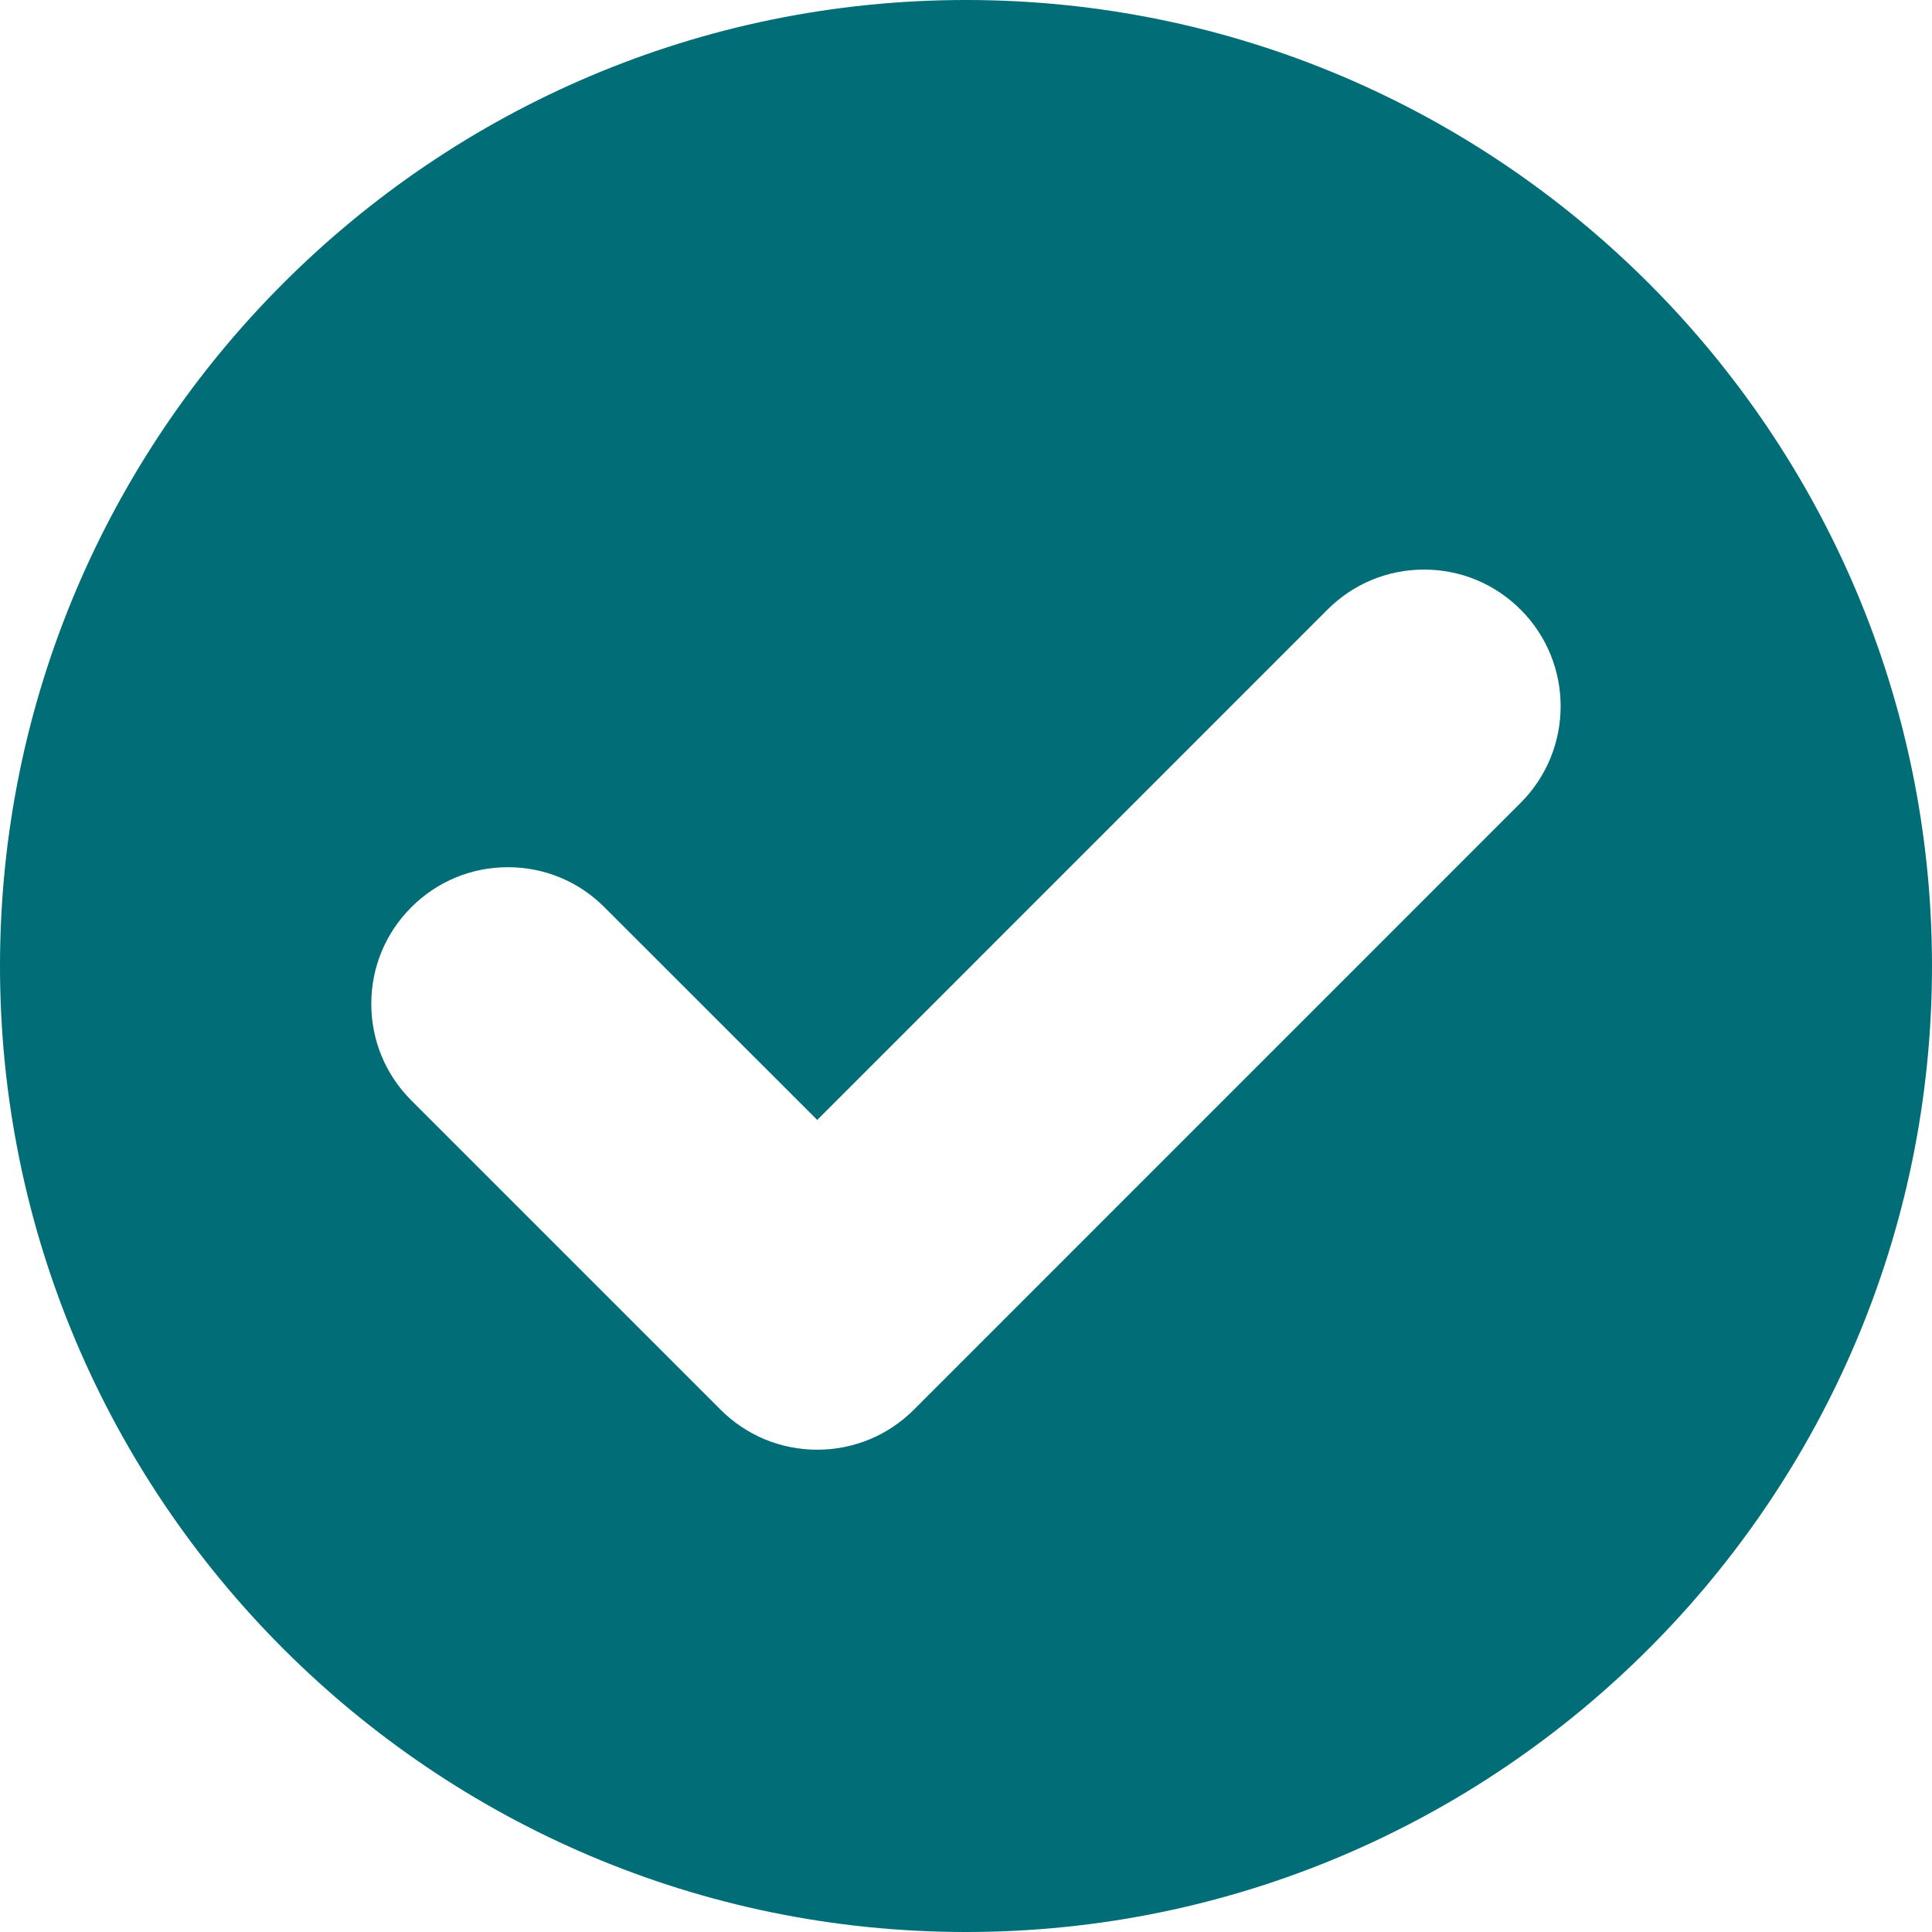
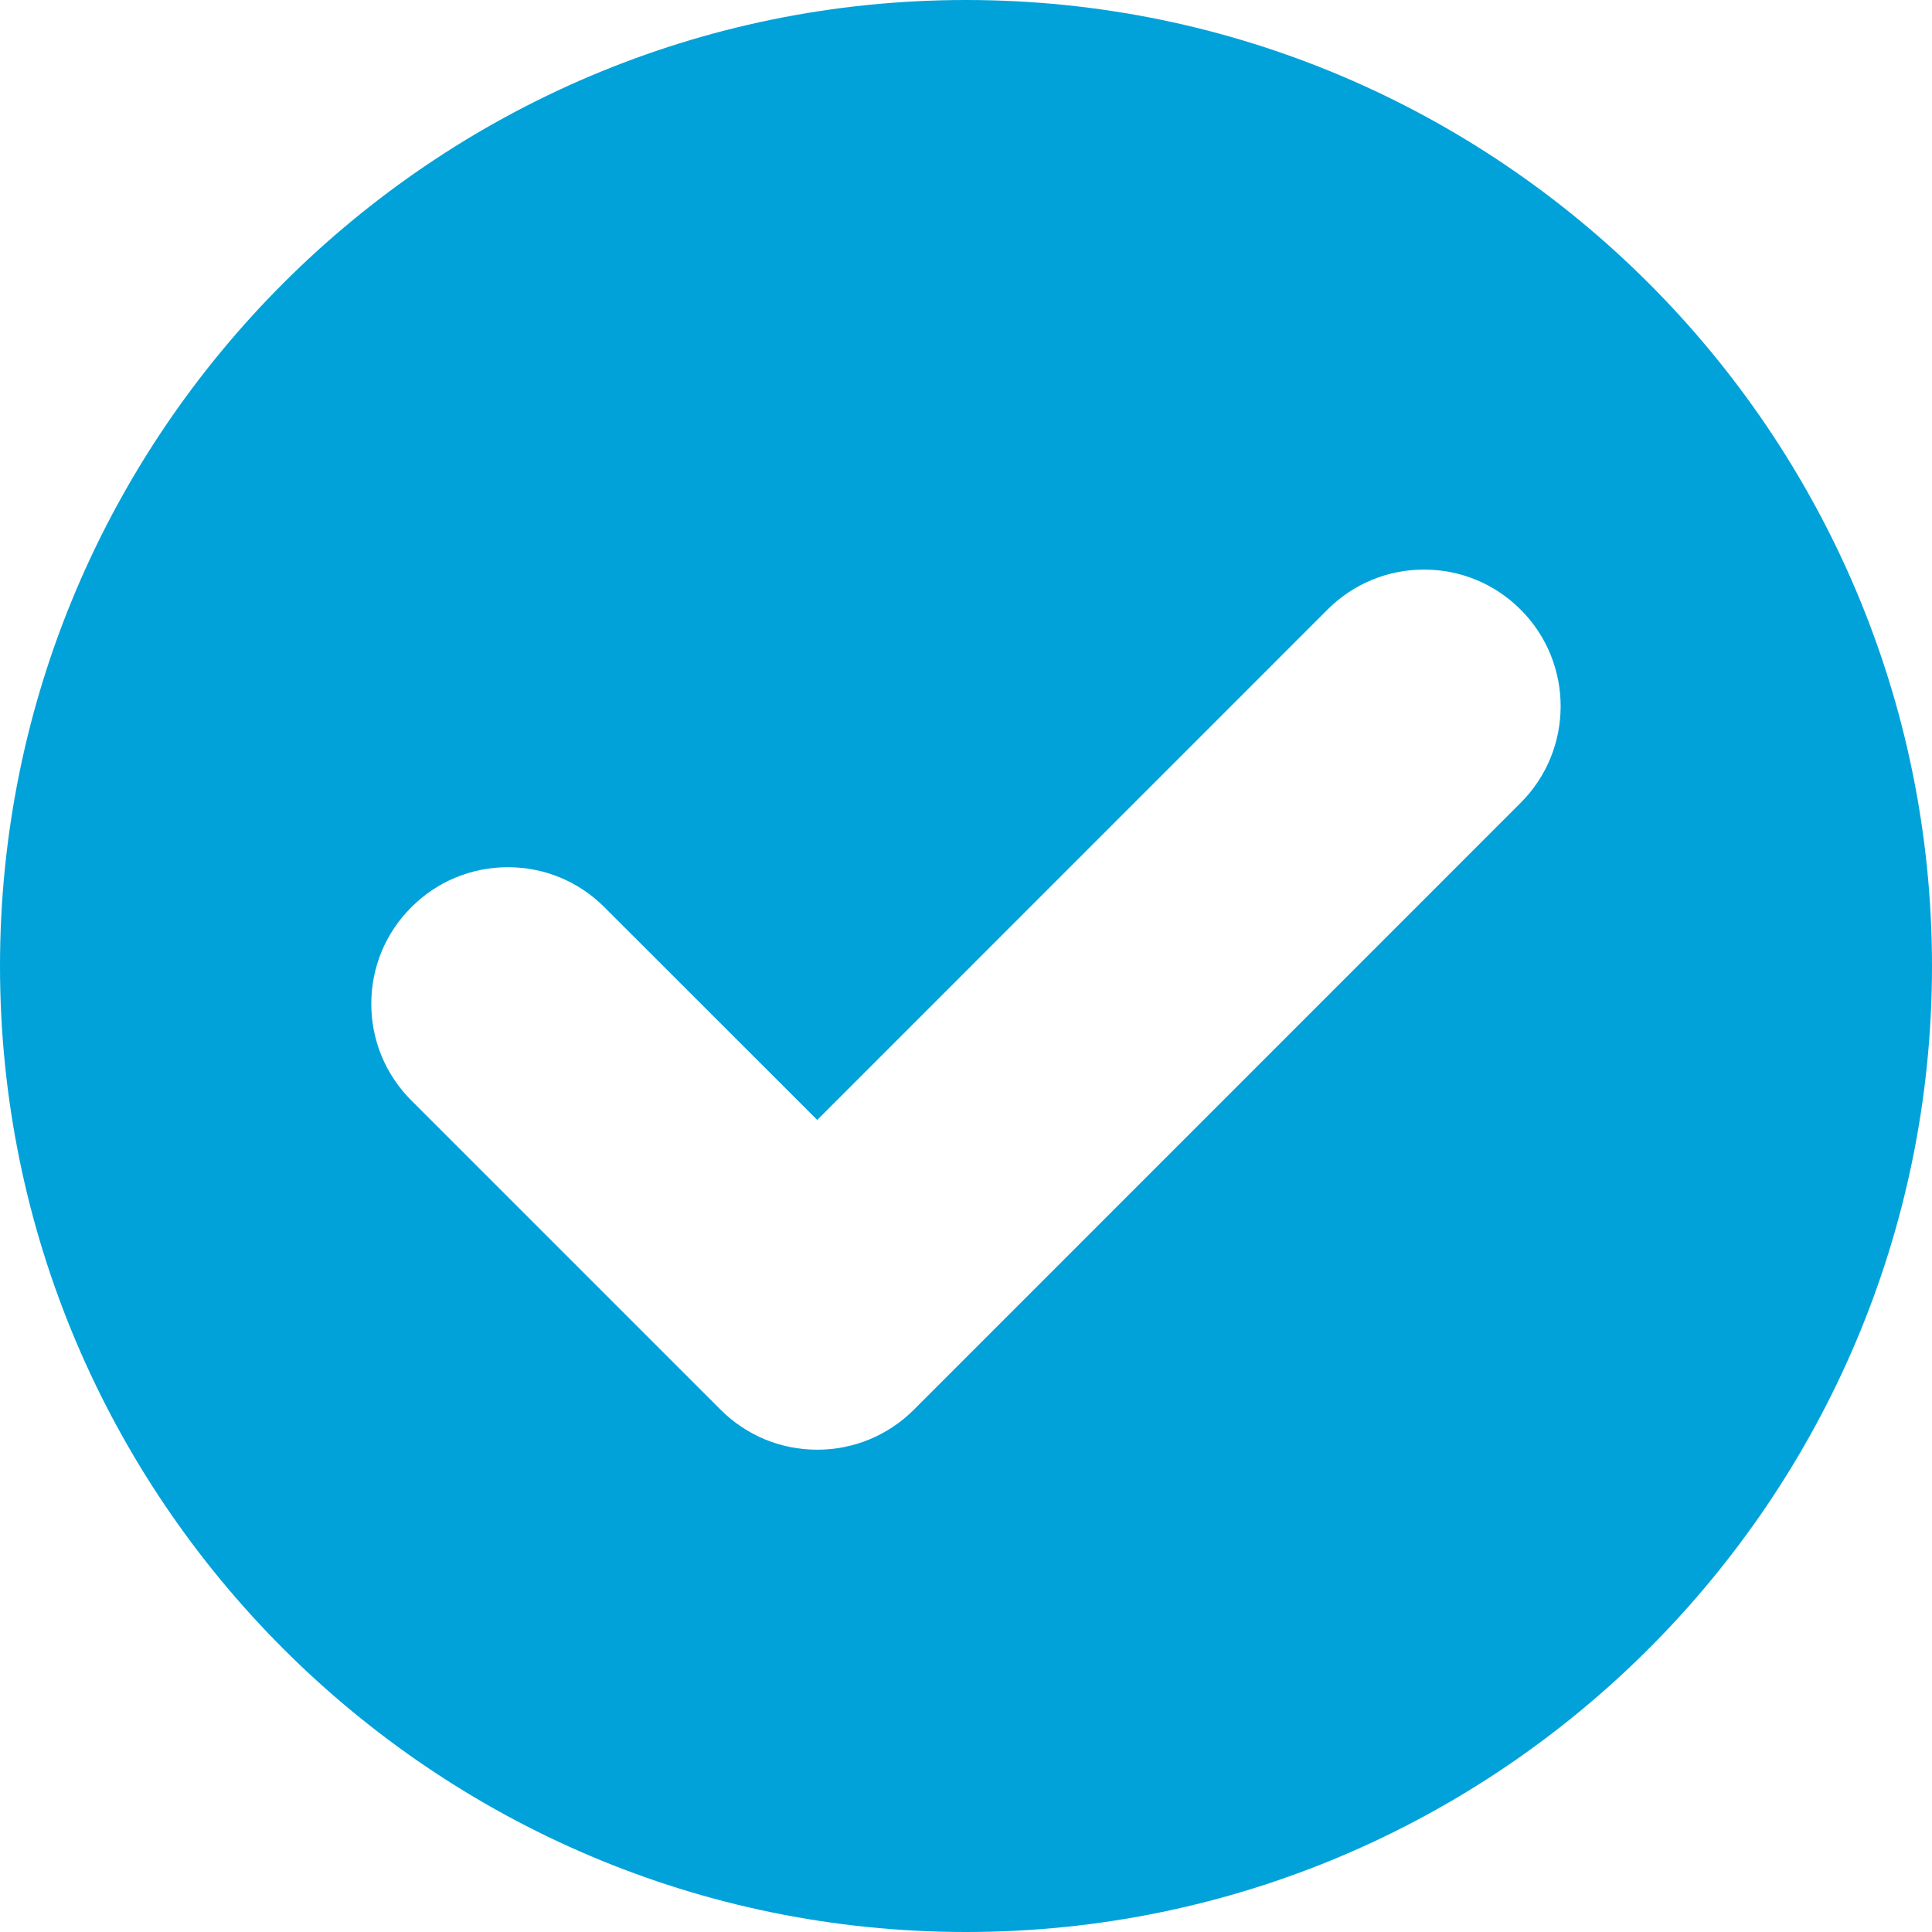
<svg xmlns="http://www.w3.org/2000/svg" width="22" height="22" viewBox="0 0 22 22" fill="none">
-   <path d="M11 0C4.935 0 0 4.934 0 11C0 17.065 4.935 22 11 22C17.065 22 22 17.065 22 11C22 4.934 17.065 0 11 0ZM17.316 9.142L10.406 16.053C10.112 16.346 9.721 16.508 9.306 16.508C8.89 16.508 8.5 16.346 8.206 16.053L4.684 12.531C4.39 12.237 4.228 11.846 4.228 11.431C4.228 11.015 4.39 10.624 4.684 10.331C4.977 10.037 5.368 9.875 5.784 9.875C6.199 9.875 6.59 10.037 6.883 10.331L9.306 12.753L15.116 6.942C15.41 6.648 15.801 6.486 16.216 6.486C16.632 6.486 17.022 6.648 17.316 6.942C17.923 7.549 17.923 8.535 17.316 9.142Z" fill="#006D77" />
+   <path d="M11 0C4.935 0 0 4.934 0 11C0 17.065 4.935 22 11 22C17.065 22 22 17.065 22 11C22 4.934 17.065 0 11 0ZM17.316 9.142L10.406 16.053C10.112 16.346 9.721 16.508 9.306 16.508C8.89 16.508 8.5 16.346 8.206 16.053L4.684 12.531C4.39 12.237 4.228 11.846 4.228 11.431C4.228 11.015 4.39 10.624 4.684 10.331C4.977 10.037 5.368 9.875 5.784 9.875C6.199 9.875 6.59 10.037 6.883 10.331L9.306 12.753L15.116 6.942C15.41 6.648 15.801 6.486 16.216 6.486C16.632 6.486 17.022 6.648 17.316 6.942C17.923 7.549 17.923 8.535 17.316 9.142Z" fill="#01a2d9" />
</svg>
